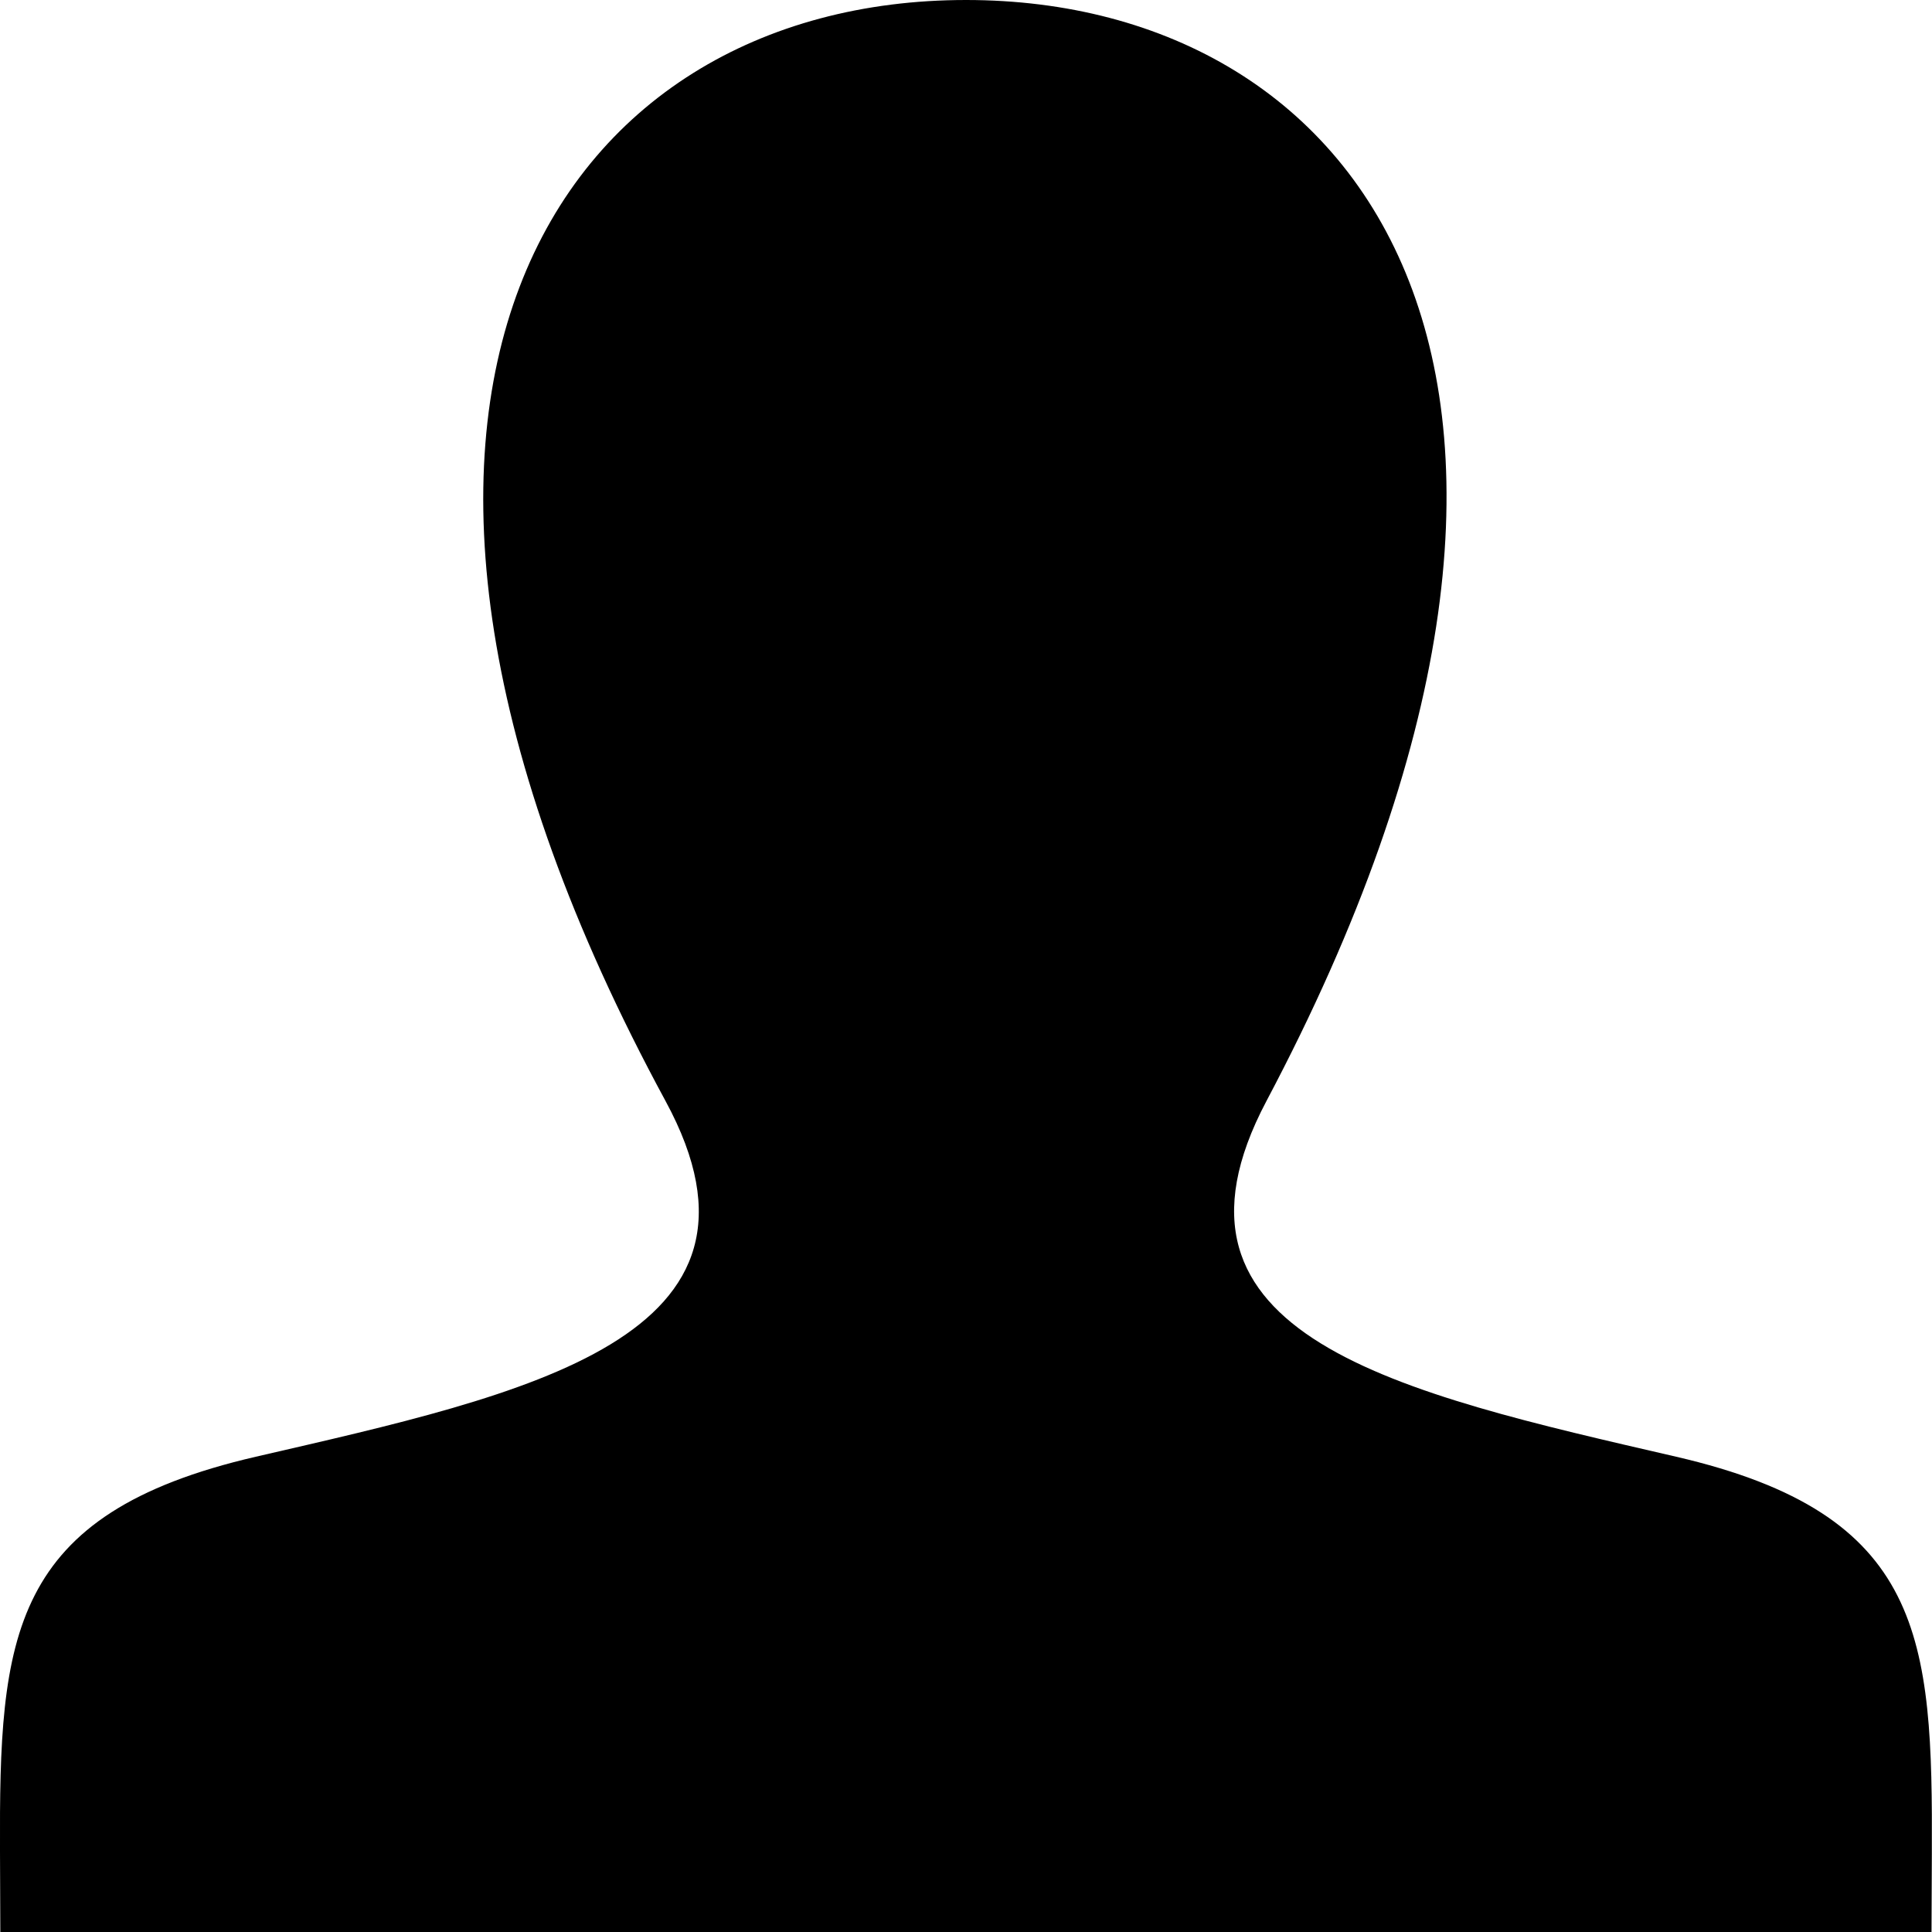
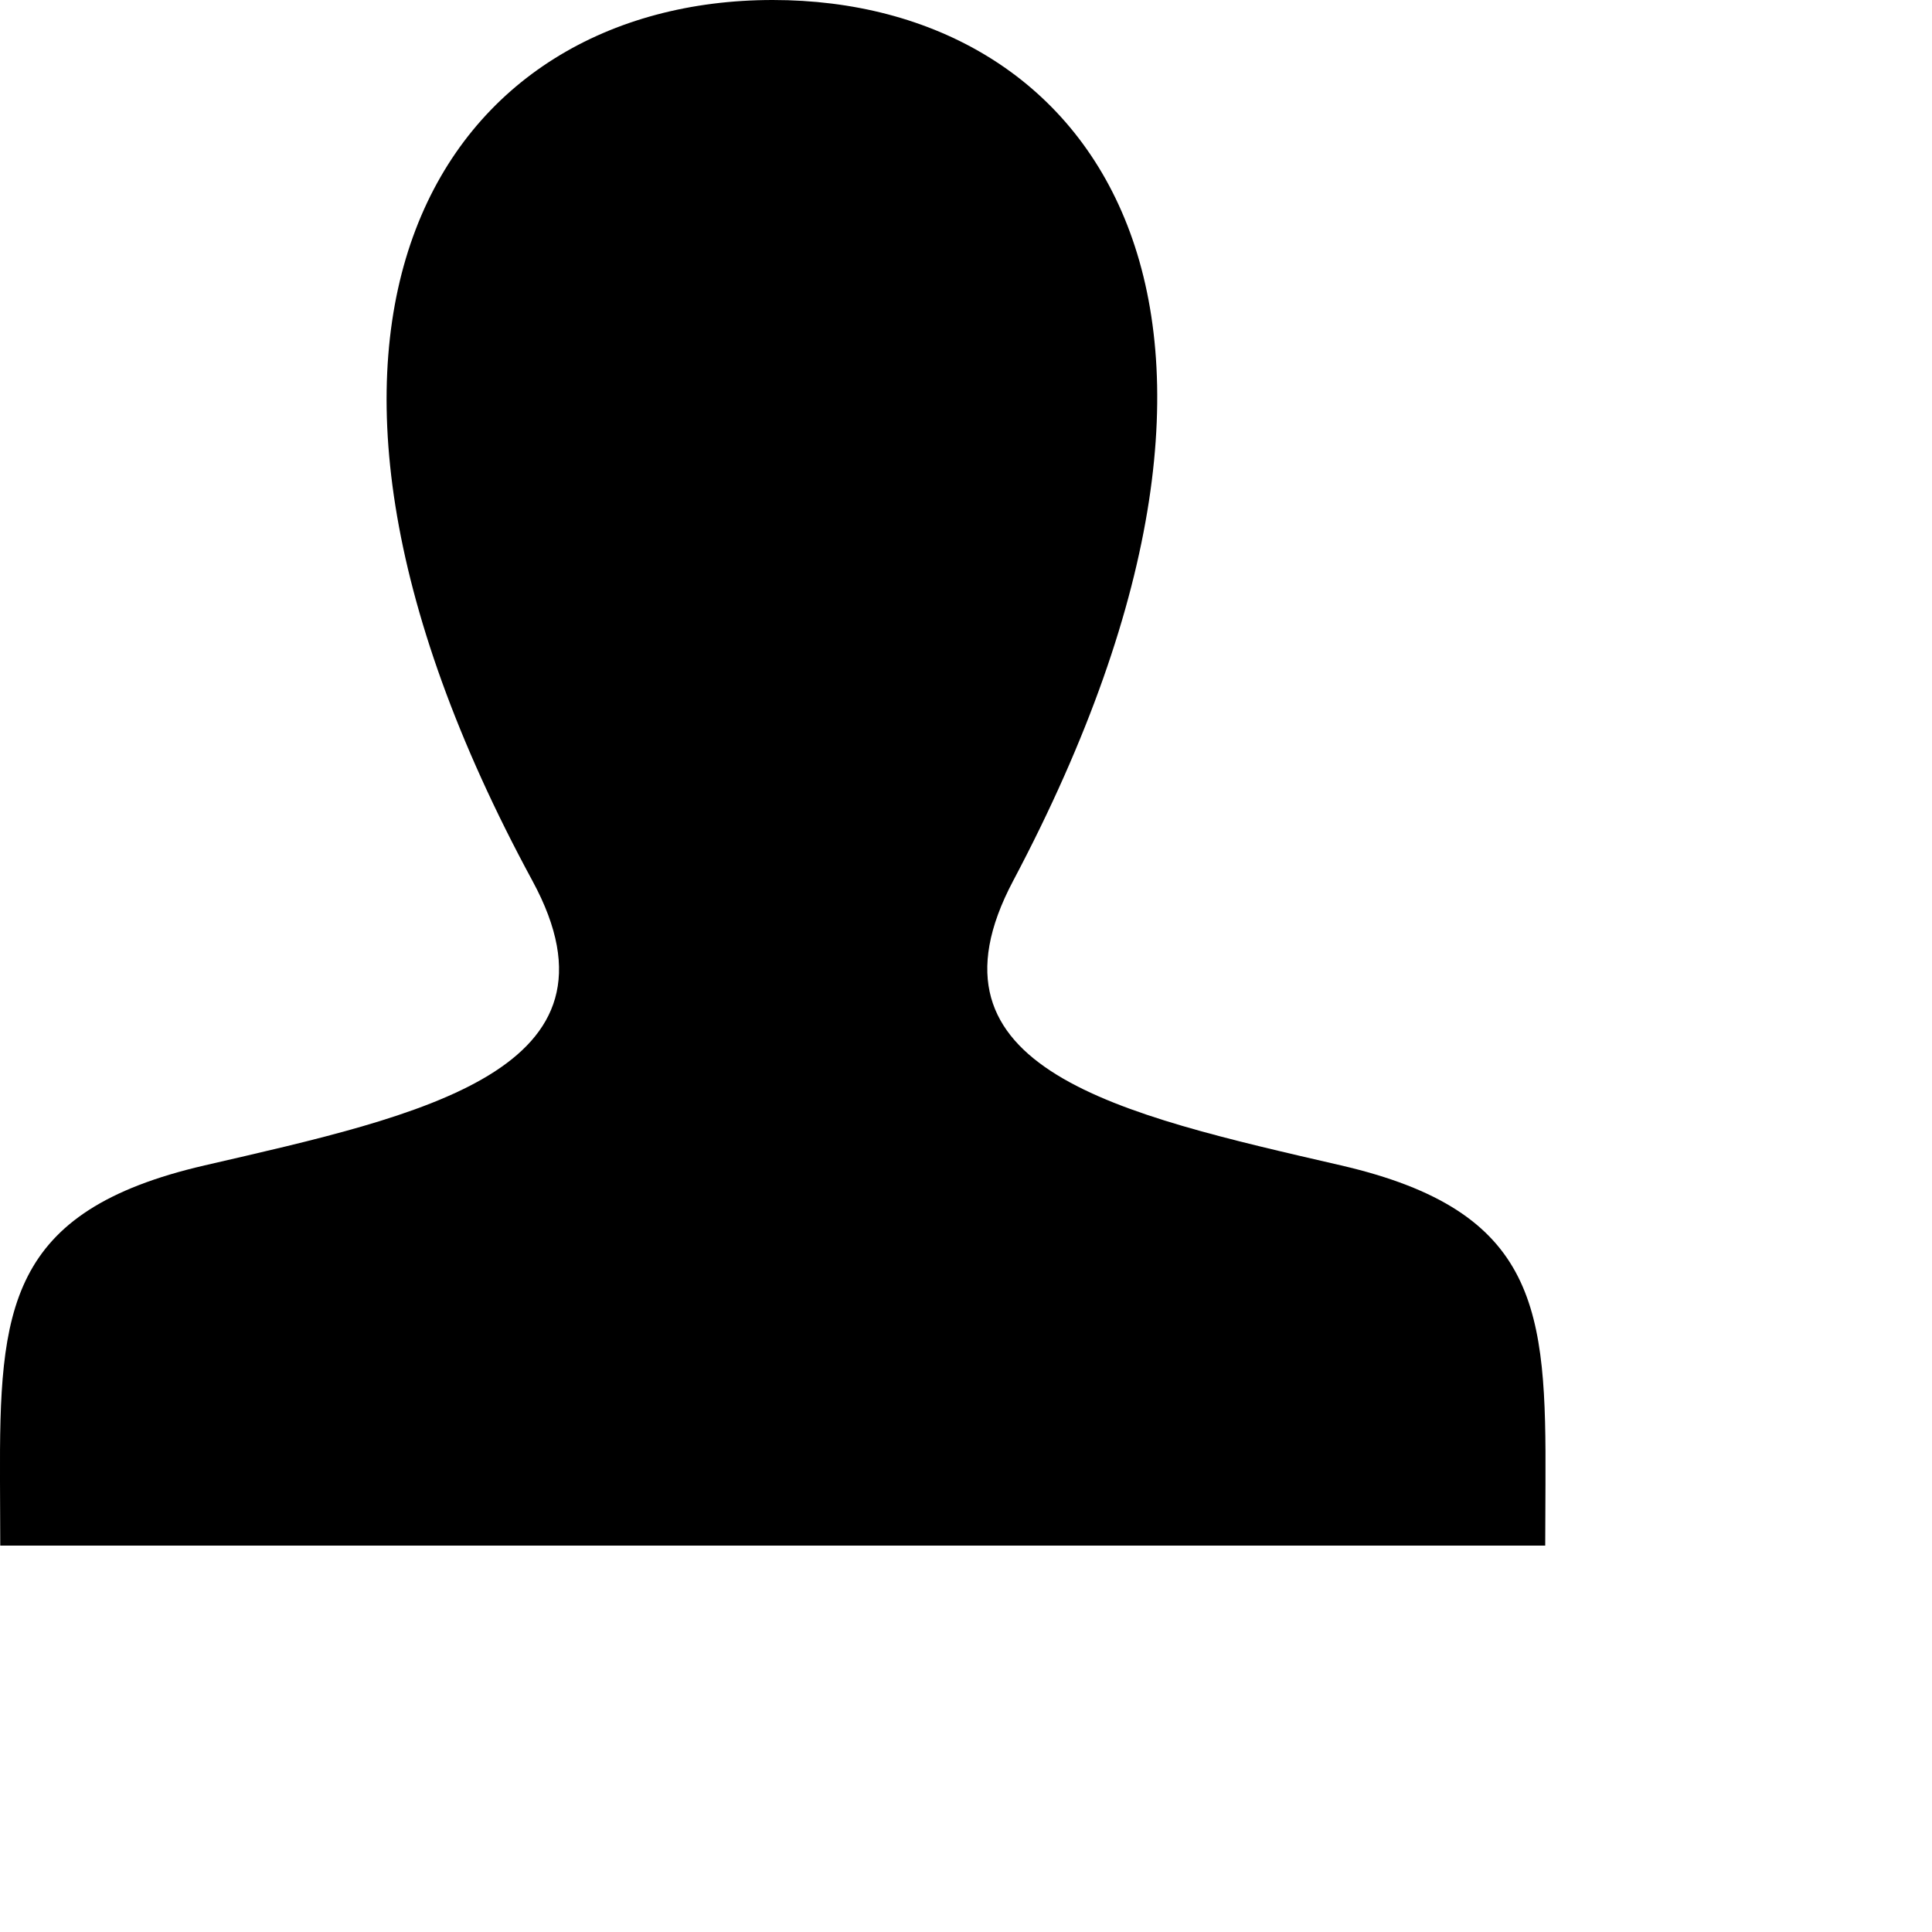
- <svg xmlns="http://www.w3.org/2000/svg" id="profile" viewBox="0 0 24 24">
+ <svg xmlns="http://www.w3.org/2000/svg" id="profile" viewBox="0 0 30 30">
  <path d="M20.822 18.096c-3.439-.794-6.64-1.49-5.09-4.418 4.72-8.912 1.251-13.678-3.732-13.678-5.082 0-8.464 4.949-3.732 13.678 1.597 2.945-1.725 3.641-5.09 4.418-3.073.71-3.188 2.236-3.178 4.904l.004 1h23.99l.004-.969c.012-2.688-.092-4.222-3.176-4.935z" />
</svg>
